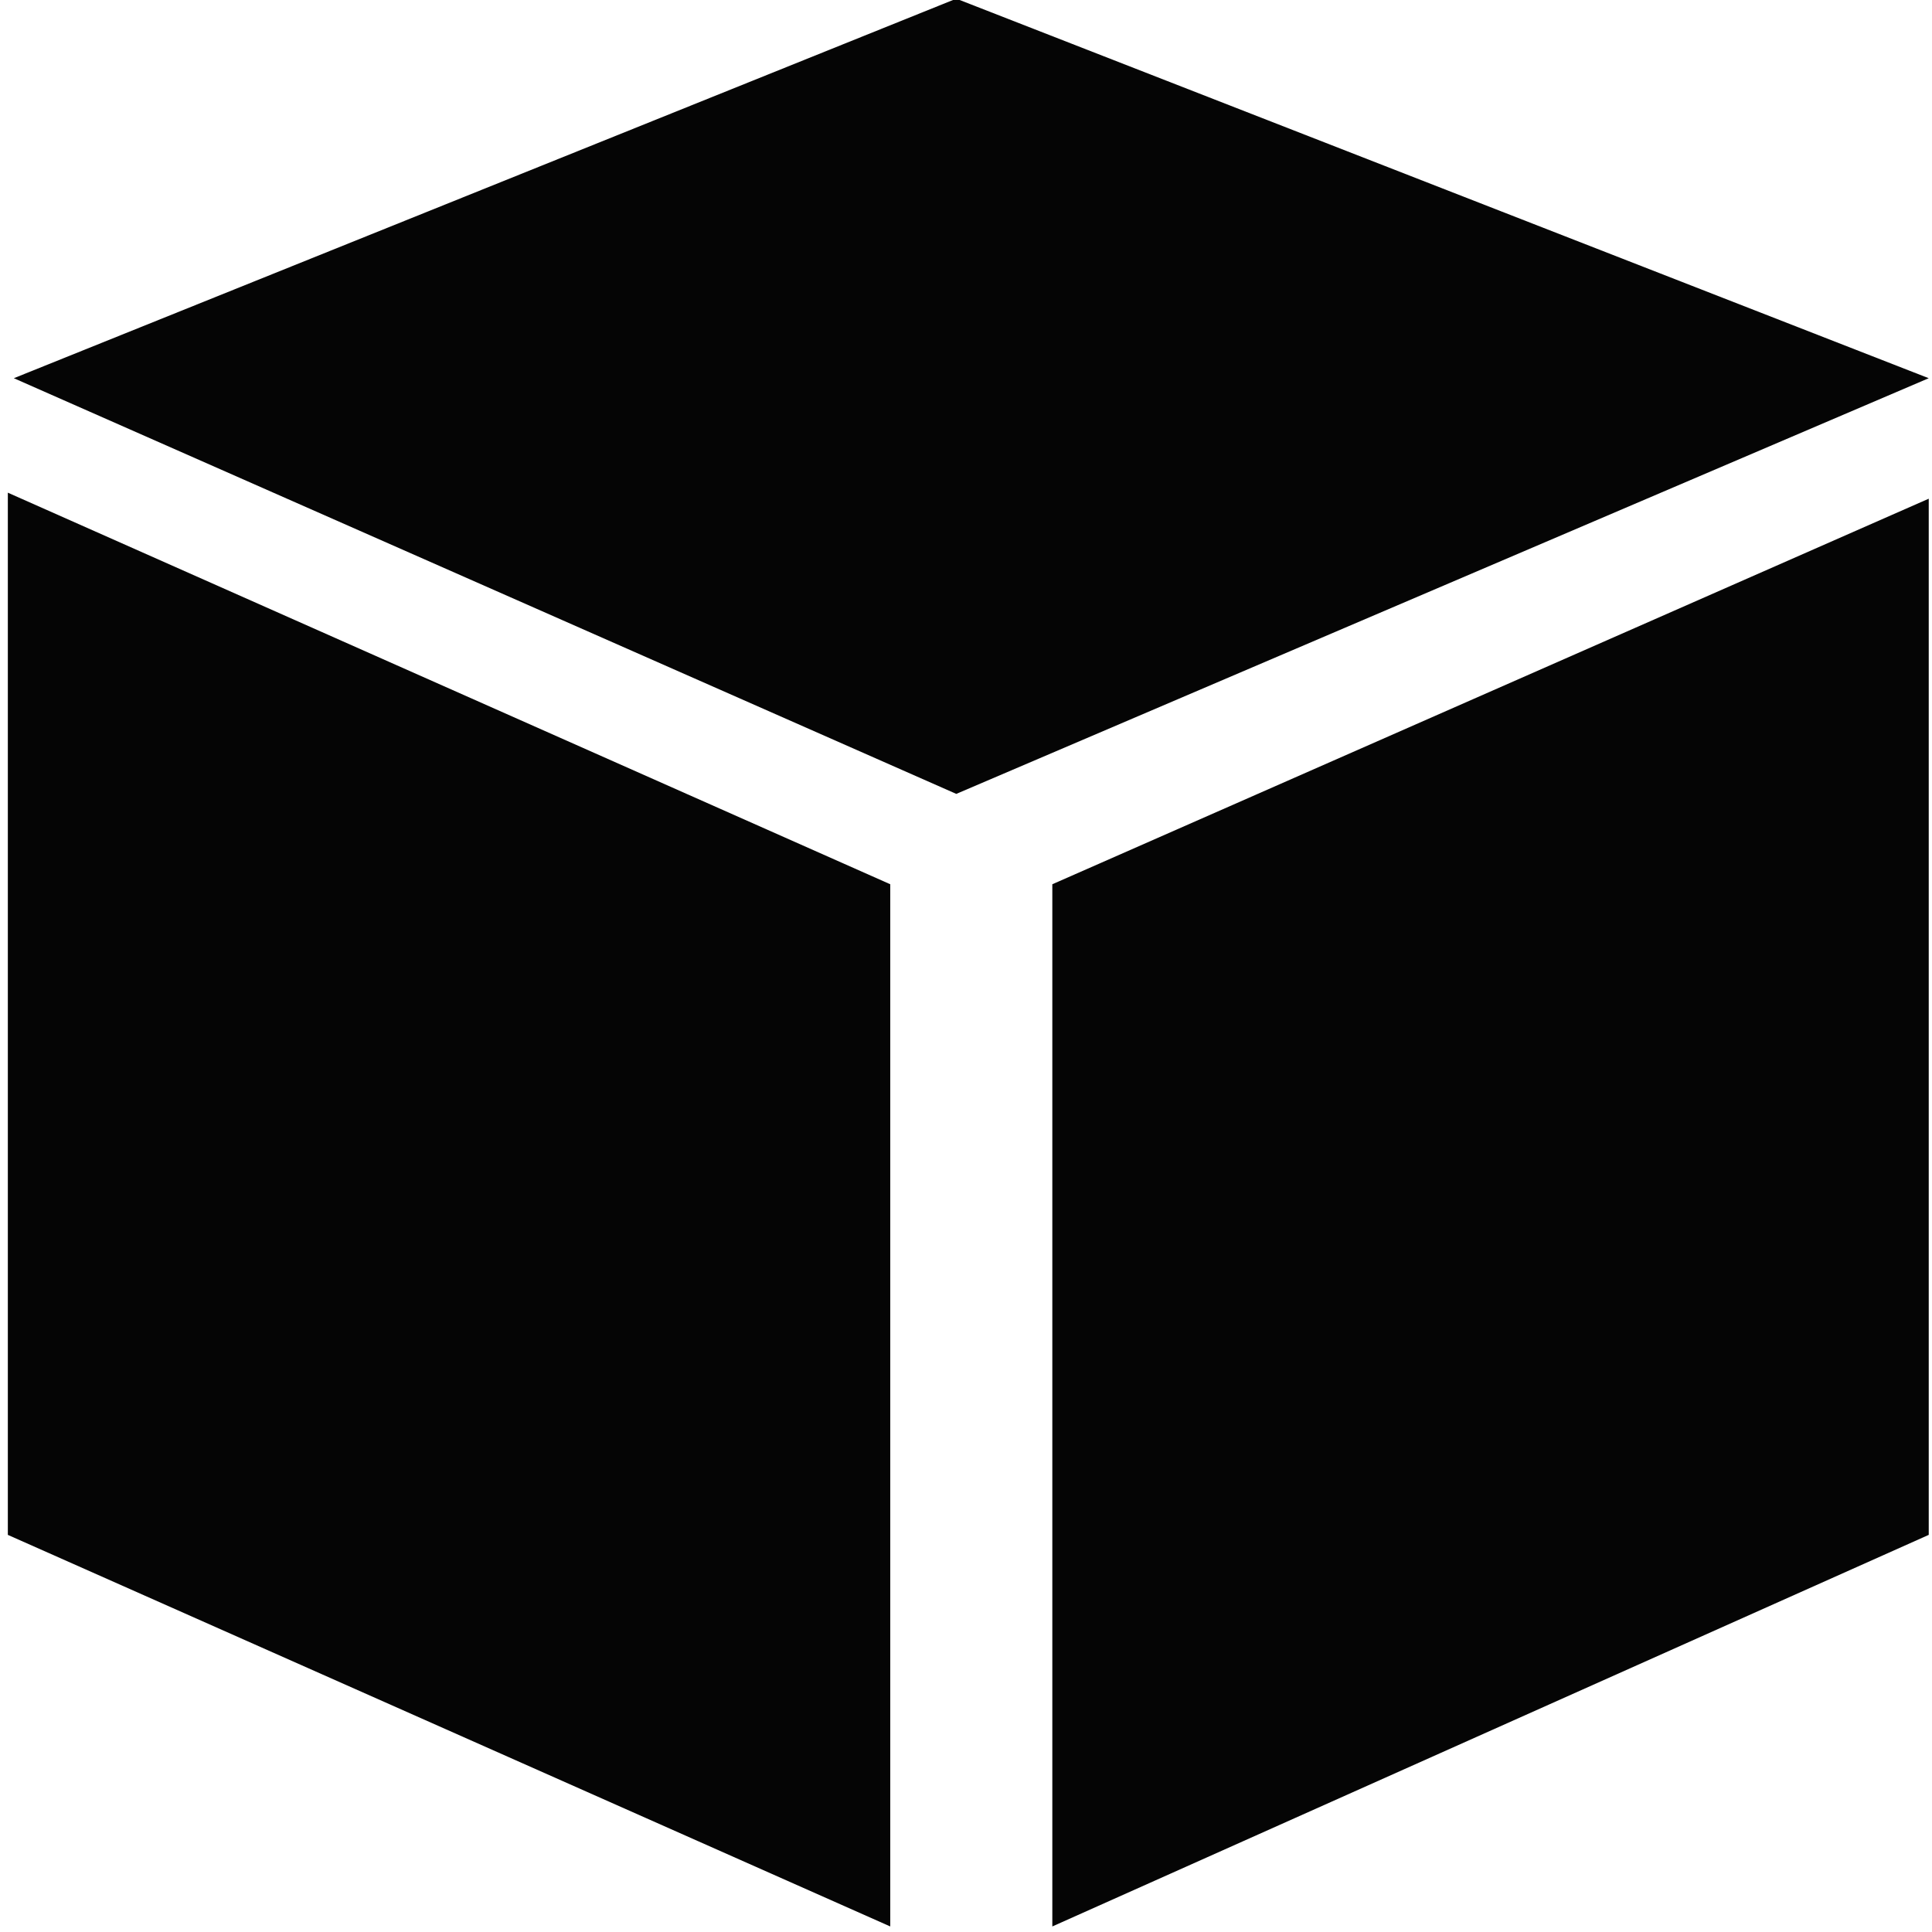
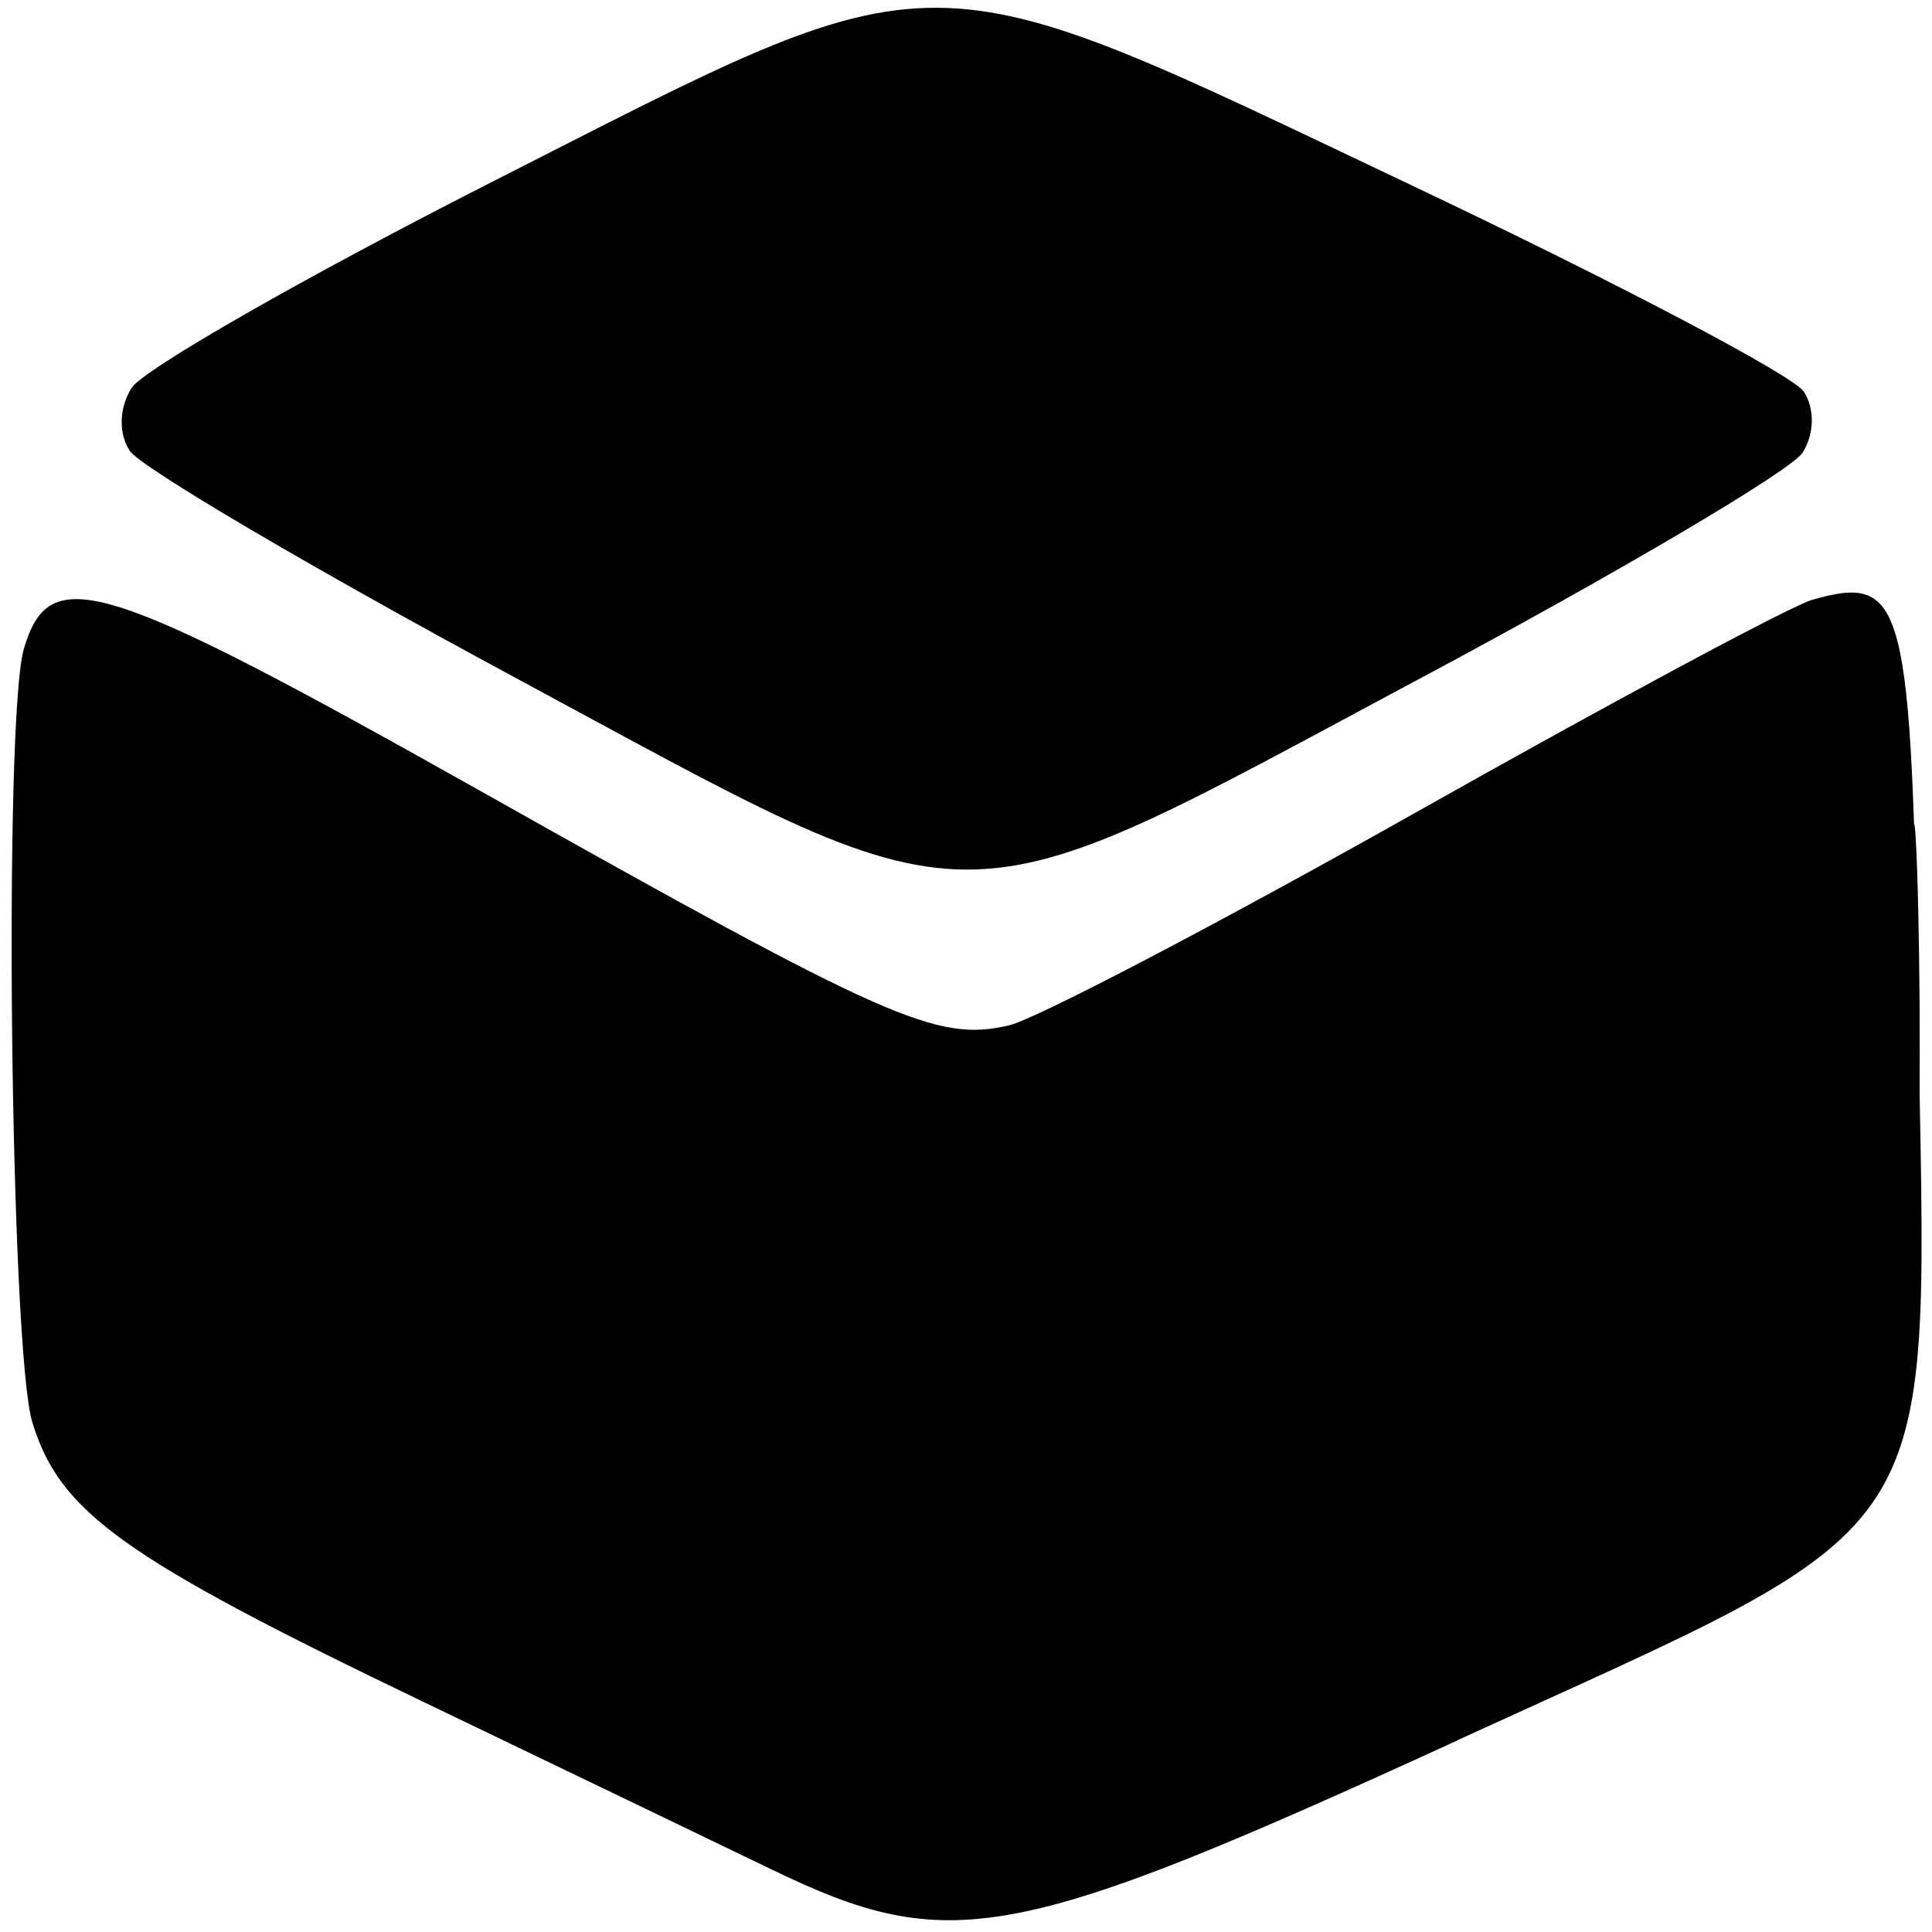
- <svg xmlns="http://www.w3.org/2000/svg" width="1em" height="1em" viewBox="0 0 16 16" class="bi bi-zoom-in" fill="currentColor">
-   <g style="" transform="matrix(1.242819, 0, 0, 1.247261, -1.9236, -2.006514)">
-     <path id="path1" transform="rotate(0,8,8) translate(1.6,1.6) scale(0.4,0.4)  " fill="#050505" d="M32,8.3L32,25.5 17.4,32 17.4,14.7z M0,8.2L14.7,14.7 14.7,32 0,25.5z M15.8,0L32,6.3 15.8,13.2 0.1,6.3z" />
-   </g>
+ <svg xmlns="http://www.w3.org/2000/svg" id="svg5" version="1.1" fill="currentColor" class="bi bi-zoom-in" viewBox="0 0 16 16" height="1em" width="1em">
+   <defs id="defs9" />
+   <path style="fill:#000000;fill-opacity:1;fill-rule:nonzero;stroke-width:0.159" d="m 15.821,8.714 c 0,-1.683 0.025,-2.372 0.055,-1.53 0.03,0.842 0.03,2.219 0,3.061 -0.03,0.842 -0.055,0.153 -0.055,-1.53 z" id="path853" />
+   <path style="fill:#000000;fill-opacity:1;fill-rule:nonzero;stroke-width:0.159" d="m 0.164,8.639 c -1.4899e-4,-1.642 0.024,-2.335 0.055,-1.538 0.03,0.796 0.03,2.14 2.6935e-4,2.986 -0.03,0.846 -0.055,0.195 -0.055,-1.448 z" id="path851" />
+   <path style="fill:#000000;fill-opacity:1;fill-rule:nonzero;stroke-width:0.159" d="M 11.766,5.616 C 13.418,4.733 14.841,3.892 14.93,3.747 15.026,3.589 15.03,3.388 14.939,3.244 14.856,3.112 13.395,2.343 11.691,1.535 7.572,-0.42 7.865,-0.419 4.095,1.496 2.532,2.29 1.179,3.063 1.088,3.215 c -0.102,0.168 -0.107,0.371 -0.015,0.517 0.084,0.133 1.507,0.971 3.164,1.864 3.968,2.138 3.568,2.137 7.53,0.019 z" id="path867" />
+   <path style="fill:#000000;fill-opacity:1;fill-rule:nonzero;stroke-width:0.16" d="M 12.072,14.411 C 16.19,12.525 15.958,12.894 15.885,8.378 15.83,4.964 15.776,4.75 15.009,4.967 14.833,5.017 13.356,5.809 11.726,6.728 10.096,7.646 8.579,8.44 8.355,8.492 7.758,8.63 7.363,8.455 3.999,6.562 0.838,4.784 0.411,4.65 0.198,5.372 0.028,5.947 0.085,11.183 0.268,11.78 c 0.228,0.745 0.748,1.118 3.223,2.307 1.141,0.548 2.445,1.176 2.899,1.395 1.48,0.715 1.999,0.617 5.683,-1.07 z" id="path865" />
</svg>
